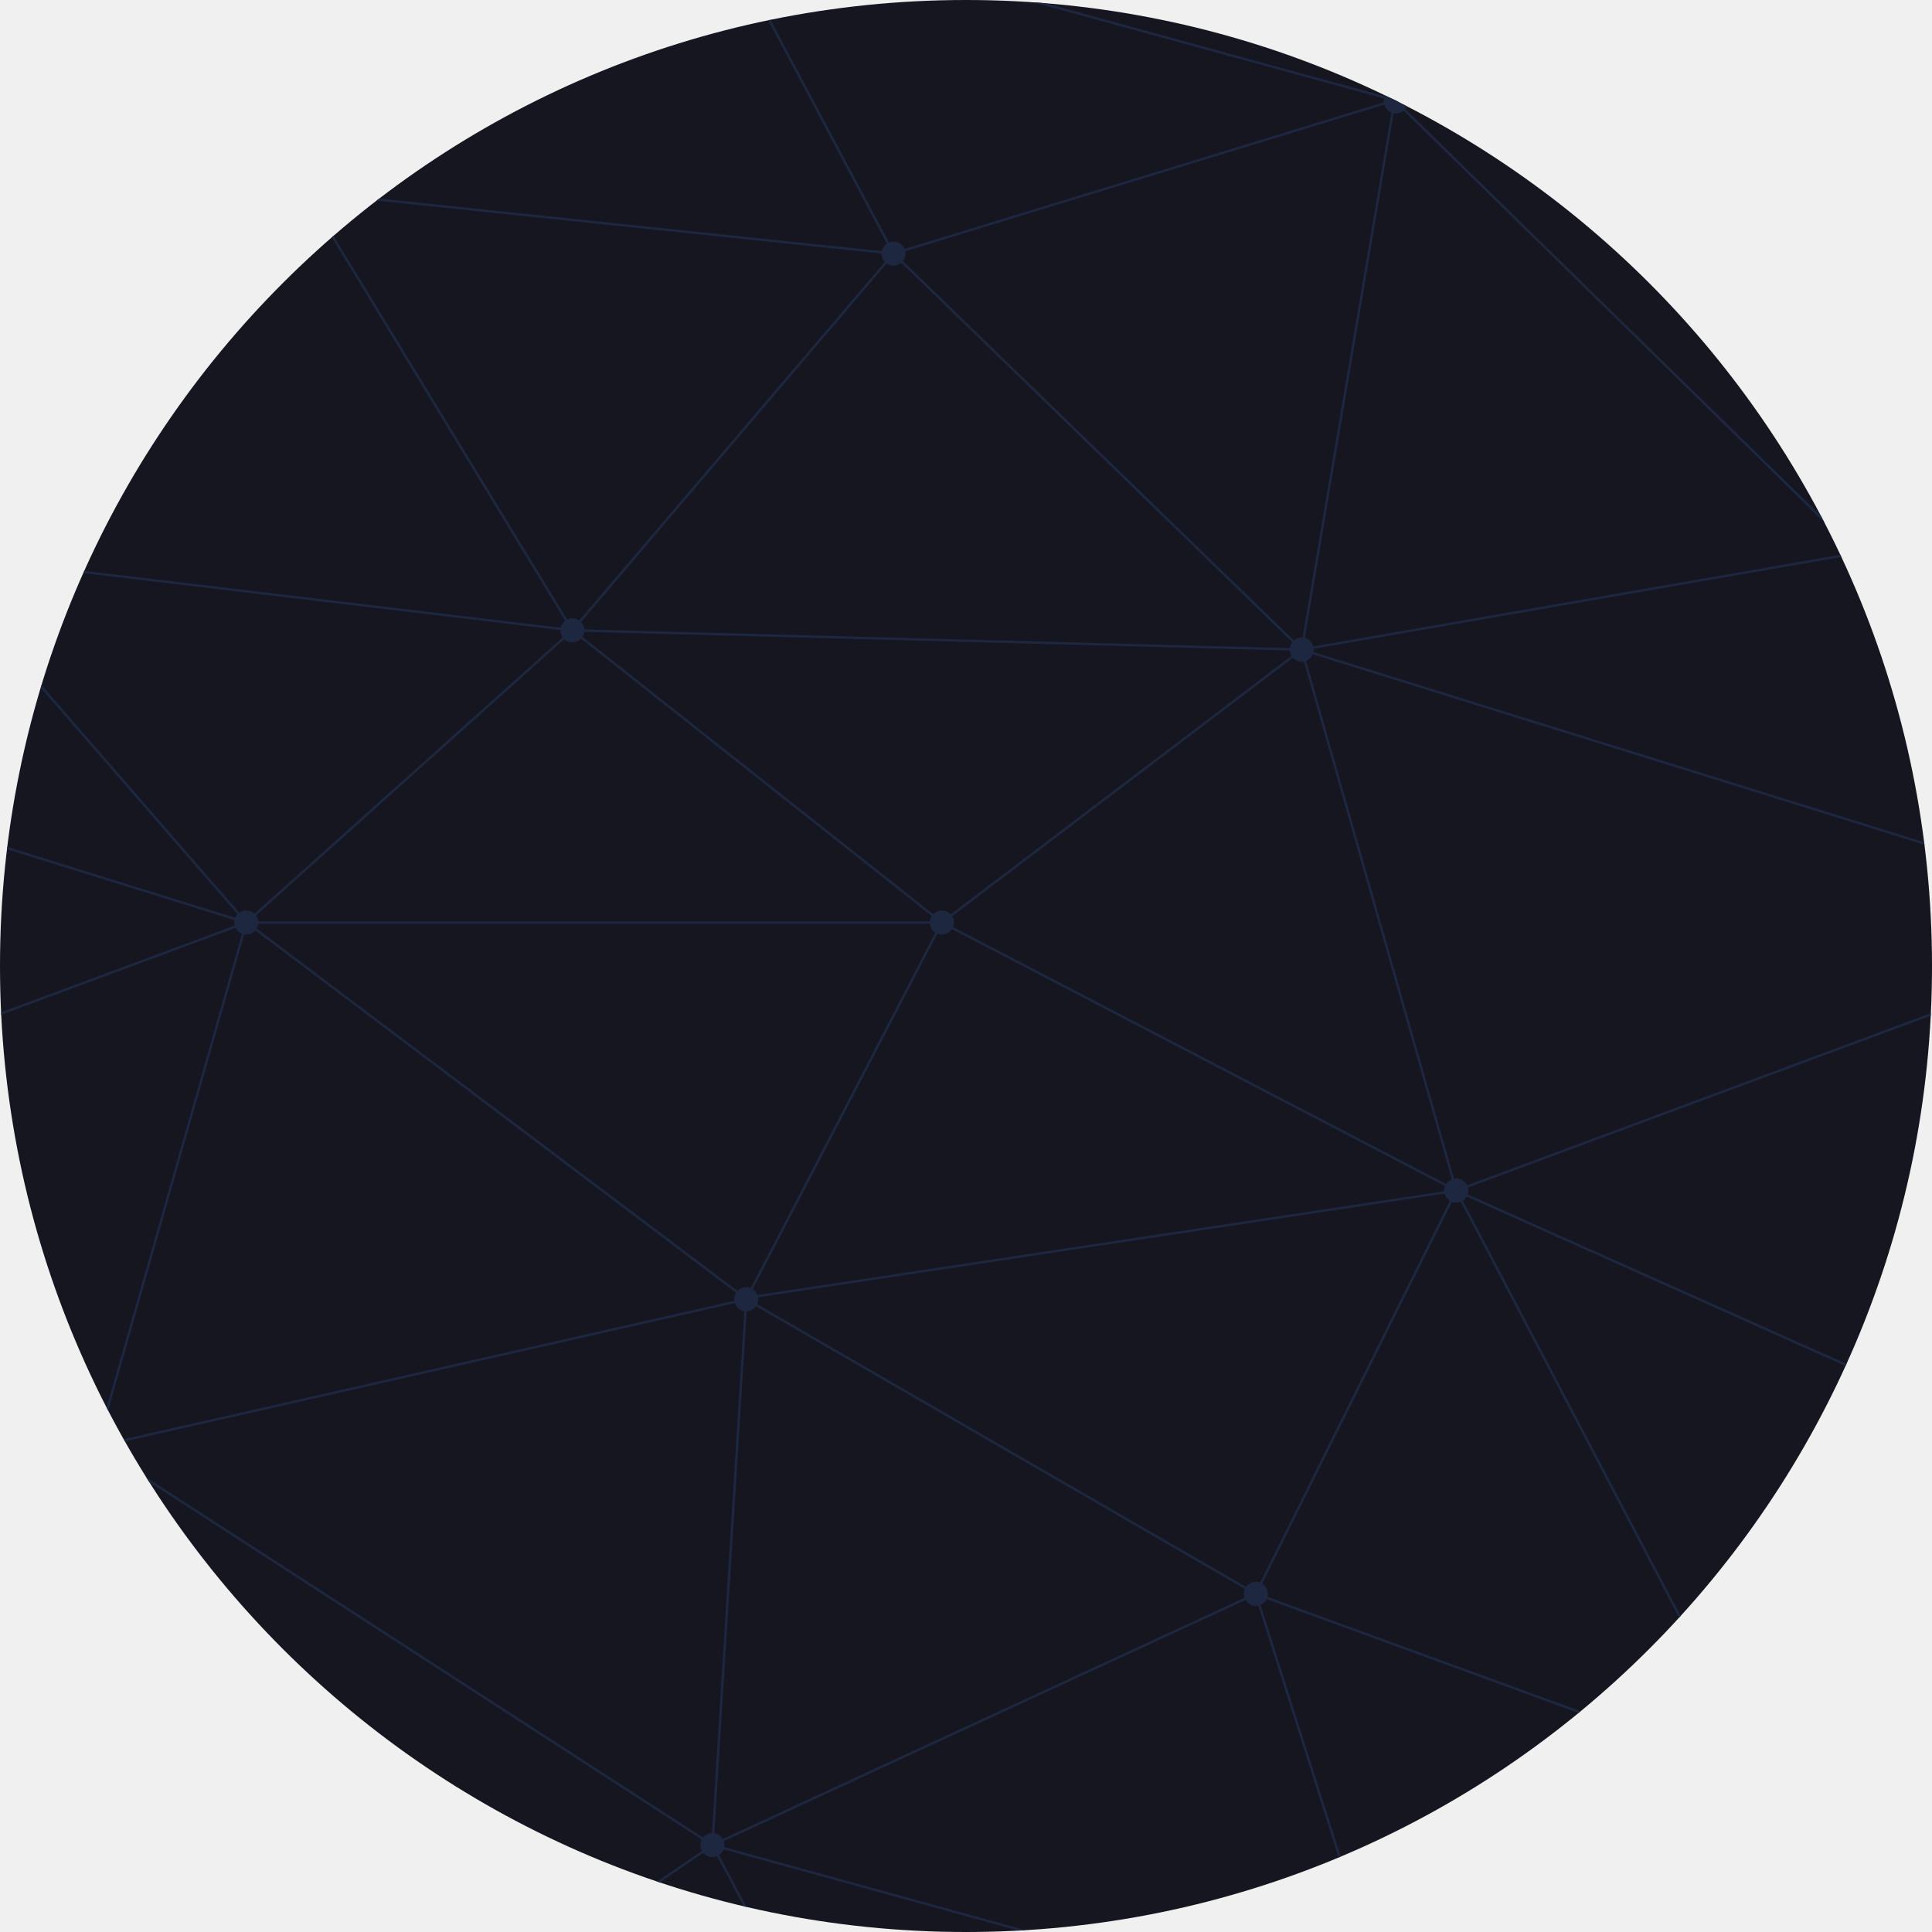
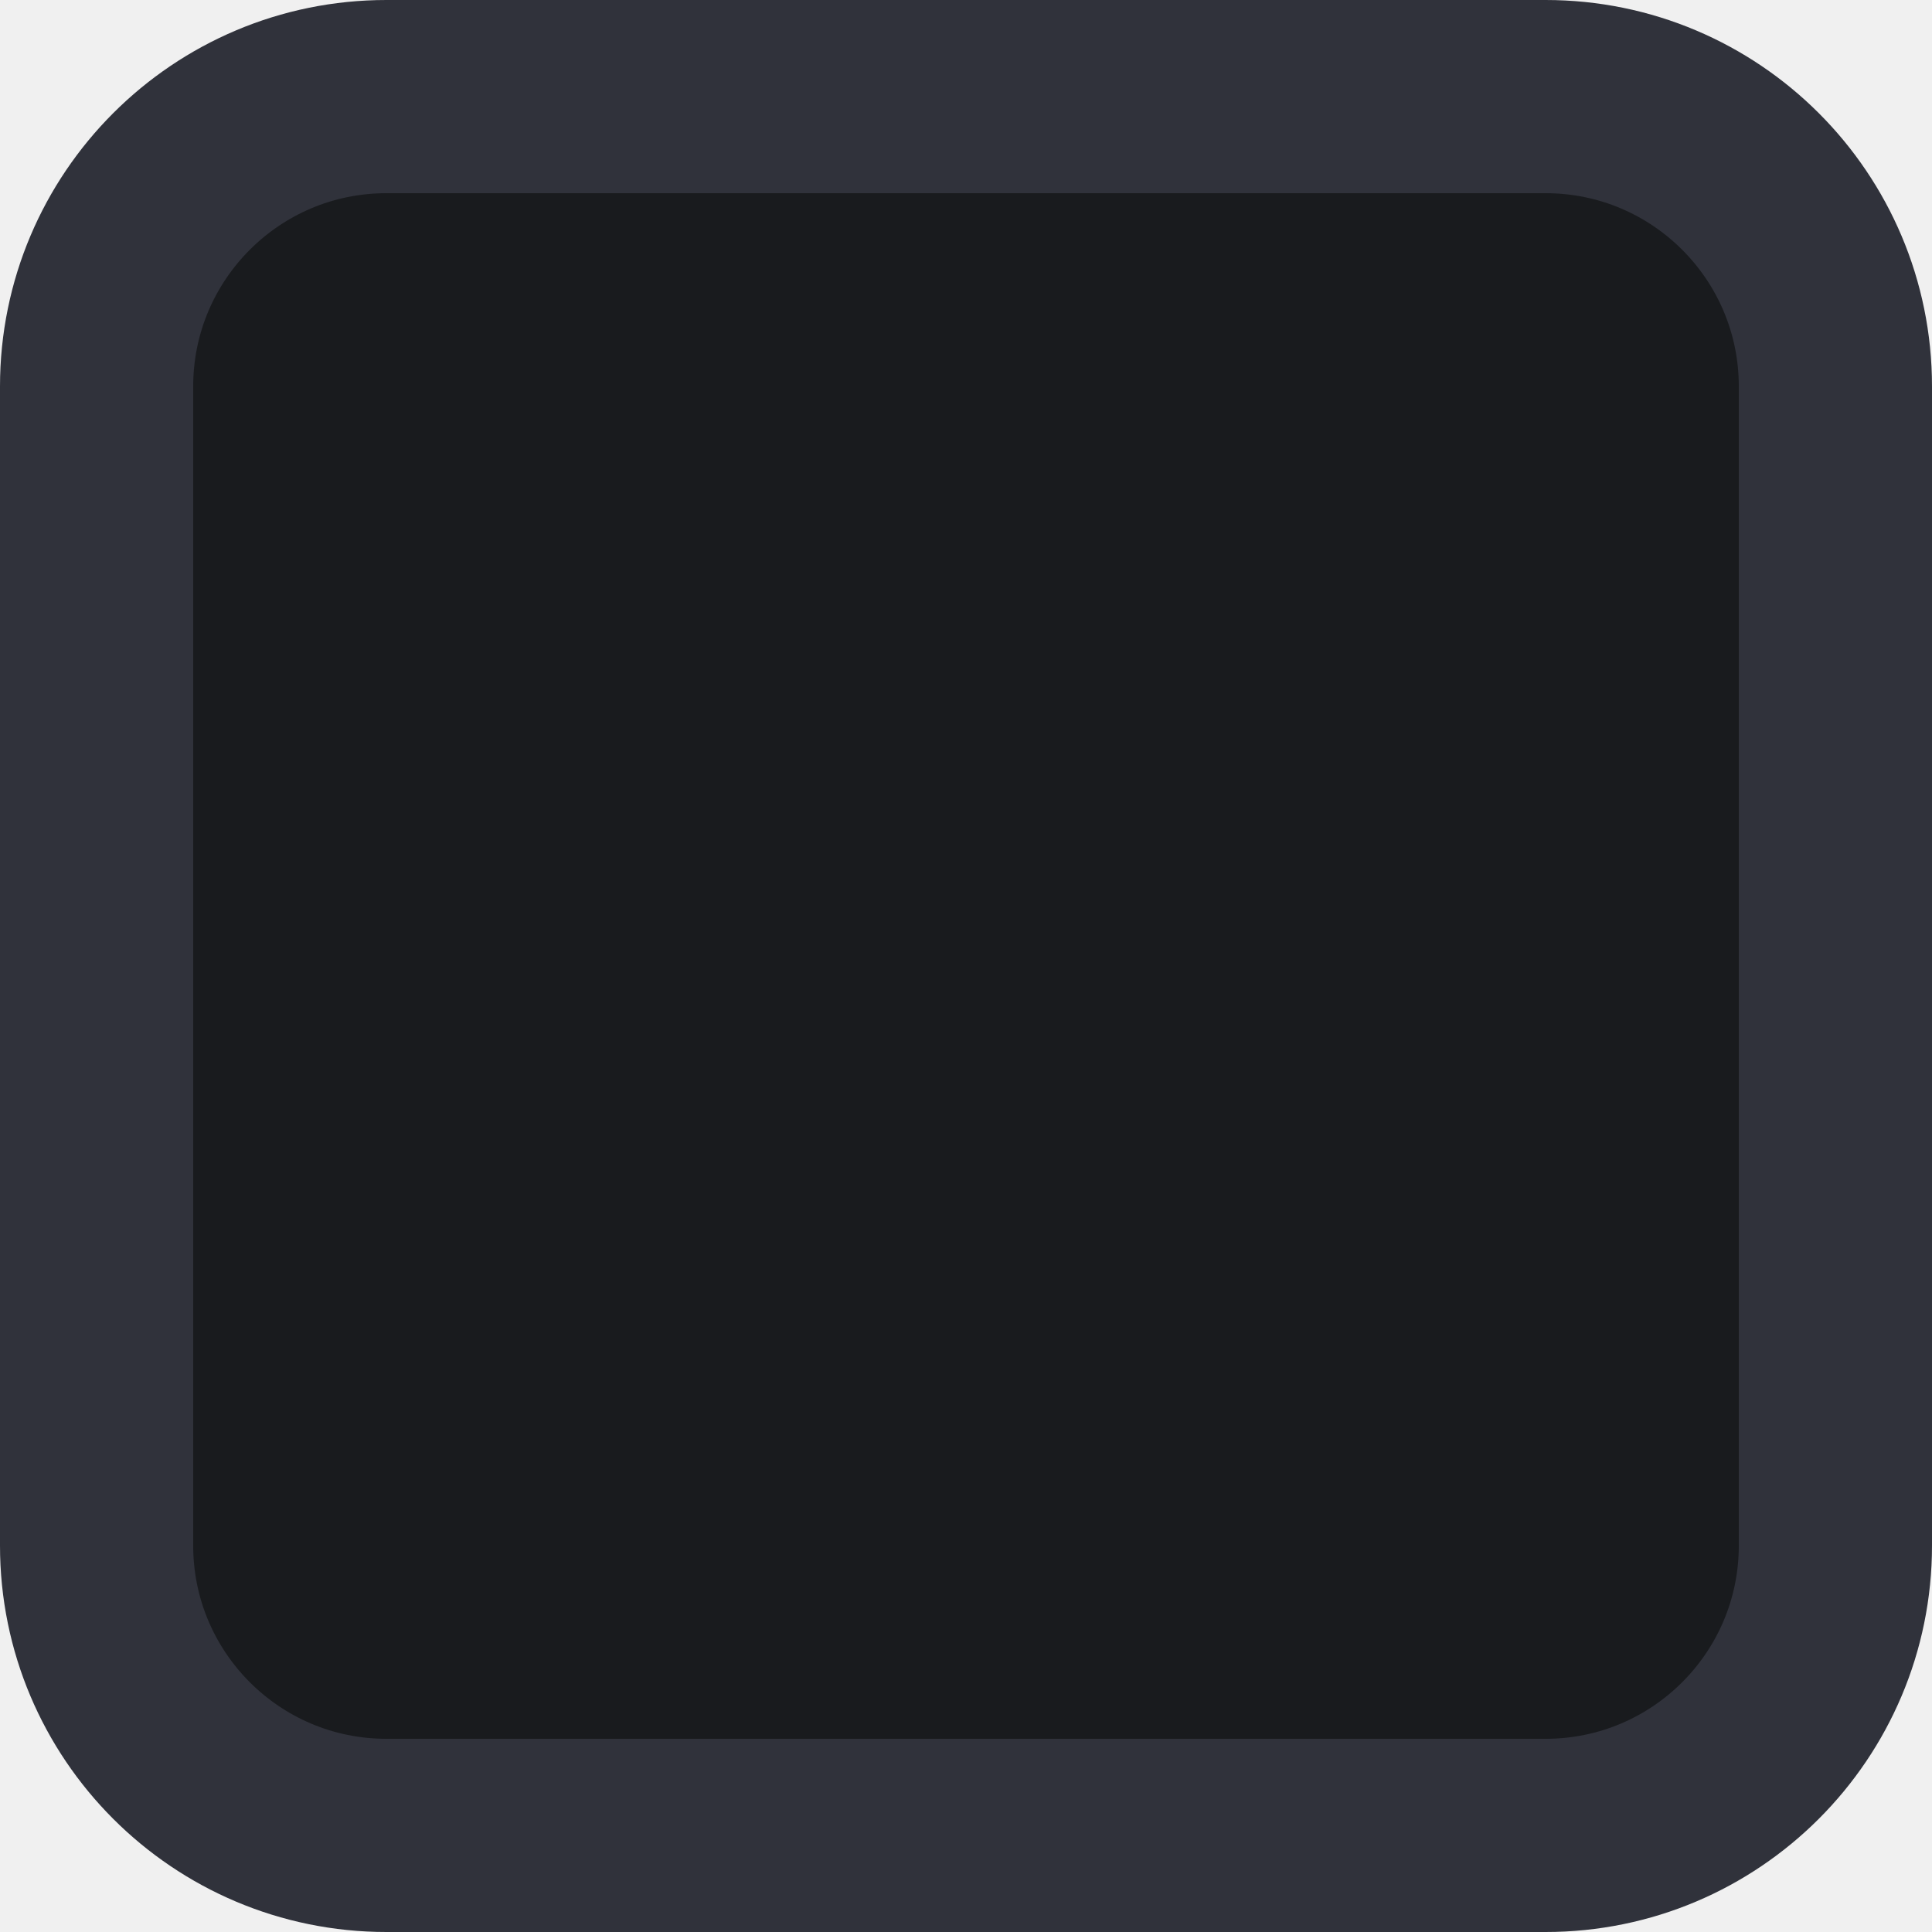
- <svg xmlns="http://www.w3.org/2000/svg" width="400" height="400" viewBox="0 0 400 400" fill="none">
-   <g clip-path="url(#clip0_17_3)">
-     <path d="M400 0H0V400H400V0Z" fill="#15161F" />
-     <path d="M384.5 114.5L518.5 130.45M463.5 440L365.5 368.5L260 330L154.5 269L20 299.5M20 299.5L147.5 382L63.25 439.75L20 299.5ZM20 299.5L-98.5 246.5L51 191L-15.5 114.5L63.25 39.75L-34.5 -31.5" stroke="#1D2740" stroke-width="0.5" />
-     <path d="M-15.5 114.5L118.5 130.5L195 191L301.5 246.5L154.25 268.75L50.75 190.75M185 452.5L147.5 382" stroke="#1D2740" stroke-width="0.5" />
-     <path d="M260 330L289 421L365.5 368.5L420 299.5L301.5 246.5L260 330ZM260 330L147.5 382L154.5 269L195 191L269.5 134.5L384.5 114.5L288.75 20.75L185 52.5L147.5 -18L63.25 39.75L118.5 130.5L51 191L20 299.5L-34.5 368.5L63.5 440" stroke="#1D2740" stroke-width="0.5" />
-     <path d="M260 -70L289.25 21.25L365.5 -31.5M301.5 246.5L269.5 134.5M269.5 134.5L118.5 130.5L185 52.5M269.5 134.5L451 191M195 191H51" stroke="#1D2740" stroke-width="0.5" />
-     <path d="M-111 21L63.25 39.75L185 52.5L269.5 134.5L288.75 20.75M288.75 20.75L463.5 40L384.5 114.5L451 191L301.5 246.5L365.5 368.5M288.75 20.75L147.5 -18M289 421L147.5 382M20 -100.5L63.5 40M51 191L-130.5 134.5" stroke="#1D2740" stroke-width="0.5" />
-     <path d="M384.5 117C385.881 117 387 115.881 387 114.5C387 113.119 385.881 112 384.5 112C383.119 112 382 113.119 382 114.5C382 115.881 383.119 117 384.5 117Z" fill="#1D2740" />
-     <path d="M269.5 137C270.881 137 272 135.881 272 134.5C272 133.119 270.881 132 269.5 132C268.119 132 267 133.119 267 134.5C267 135.881 268.119 137 269.5 137Z" fill="#1D2740" />
-     <path d="M301.5 249C302.881 249 304 247.881 304 246.5C304 245.119 302.881 244 301.5 244C300.119 244 299 245.119 299 246.5C299 247.881 300.119 249 301.5 249Z" fill="#1D2740" />
-     <path d="M365.5 371C366.881 371 368 369.881 368 368.5C368 367.119 366.881 366 365.5 366C364.119 366 363 367.119 363 368.5C363 369.881 364.119 371 365.5 371Z" fill="#1D2740" />
-     <path d="M260 332.5C261.381 332.5 262.5 331.381 262.5 330C262.5 328.619 261.381 327.5 260 327.5C258.619 327.5 257.5 328.619 257.5 330C257.5 331.381 258.619 332.5 260 332.5Z" fill="#1D2740" />
-     <path d="M154.5 271.5C155.881 271.5 157 270.381 157 269C157 267.619 155.881 266.5 154.5 266.5C153.119 266.5 152 267.619 152 269C152 270.381 153.119 271.5 154.5 271.5Z" fill="#1D2740" />
-     <path d="M147.5 384.5C148.881 384.5 150 383.381 150 382C150 380.619 148.881 379.5 147.5 379.5C146.119 379.5 145 380.619 145 382C145 383.381 146.119 384.5 147.5 384.5Z" fill="#1D2740" />
-     <path d="M20 302C21.381 302 22.5 300.881 22.5 299.5C22.5 298.119 21.381 297 20 297C18.619 297 17.5 298.119 17.5 299.5C17.5 300.881 18.619 302 20 302Z" fill="#1D2740" />
-     <path d="M51 193.5C52.381 193.5 53.5 192.381 53.5 191C53.5 189.619 52.381 188.5 51 188.5C49.619 188.5 48.5 189.619 48.5 191C48.5 192.381 49.619 193.5 51 193.5Z" fill="#1D2740" />
-     <path d="M63.5 42.5C64.881 42.5 66 41.381 66 40C66 38.619 64.881 37.5 63.5 37.5C62.119 37.5 61 38.619 61 40C61 41.381 62.119 42.5 63.5 42.5Z" fill="#1D2740" />
-     <path d="M185 55C186.381 55 187.5 53.881 187.5 52.5C187.5 51.119 186.381 50 185 50C183.619 50 182.5 51.119 182.5 52.5C182.5 53.881 183.619 55 185 55Z" fill="#1D2740" />
-     <path d="M289 23.5C290.381 23.5 291.5 22.381 291.5 21C291.5 19.619 290.381 18.5 289 18.5C287.619 18.5 286.5 19.619 286.5 21C286.5 22.381 287.619 23.5 289 23.5Z" fill="#1D2740" />
-     <path d="M118.5 133C119.881 133 121 131.881 121 130.5C121 129.119 119.881 128 118.5 128C117.119 128 116 129.119 116 130.5C116 131.881 117.119 133 118.5 133Z" fill="#1D2740" />
-     <path d="M195 193.5C196.381 193.5 197.5 192.381 197.5 191C197.5 189.619 196.381 188.5 195 188.5C193.619 188.5 192.5 189.619 192.5 191C192.5 192.381 193.619 193.5 195 193.5Z" fill="#1D2740" />
-   </g>
-   <defs>
-     <clipPath id="clip0_17_3">
-       <rect width="400" height="400" rx="200" fill="white" />
-     </clipPath>
-   </defs>
+ <svg xmlns="http://www.w3.org/2000/svg" width="20" height="20" viewBox="0 0 20 20" fill="none">
+   <rect x="1" y="1" width="18" height="18" rx="3" fill="#191B1E" stroke="#30323B" stroke-width="2" />
</svg>
